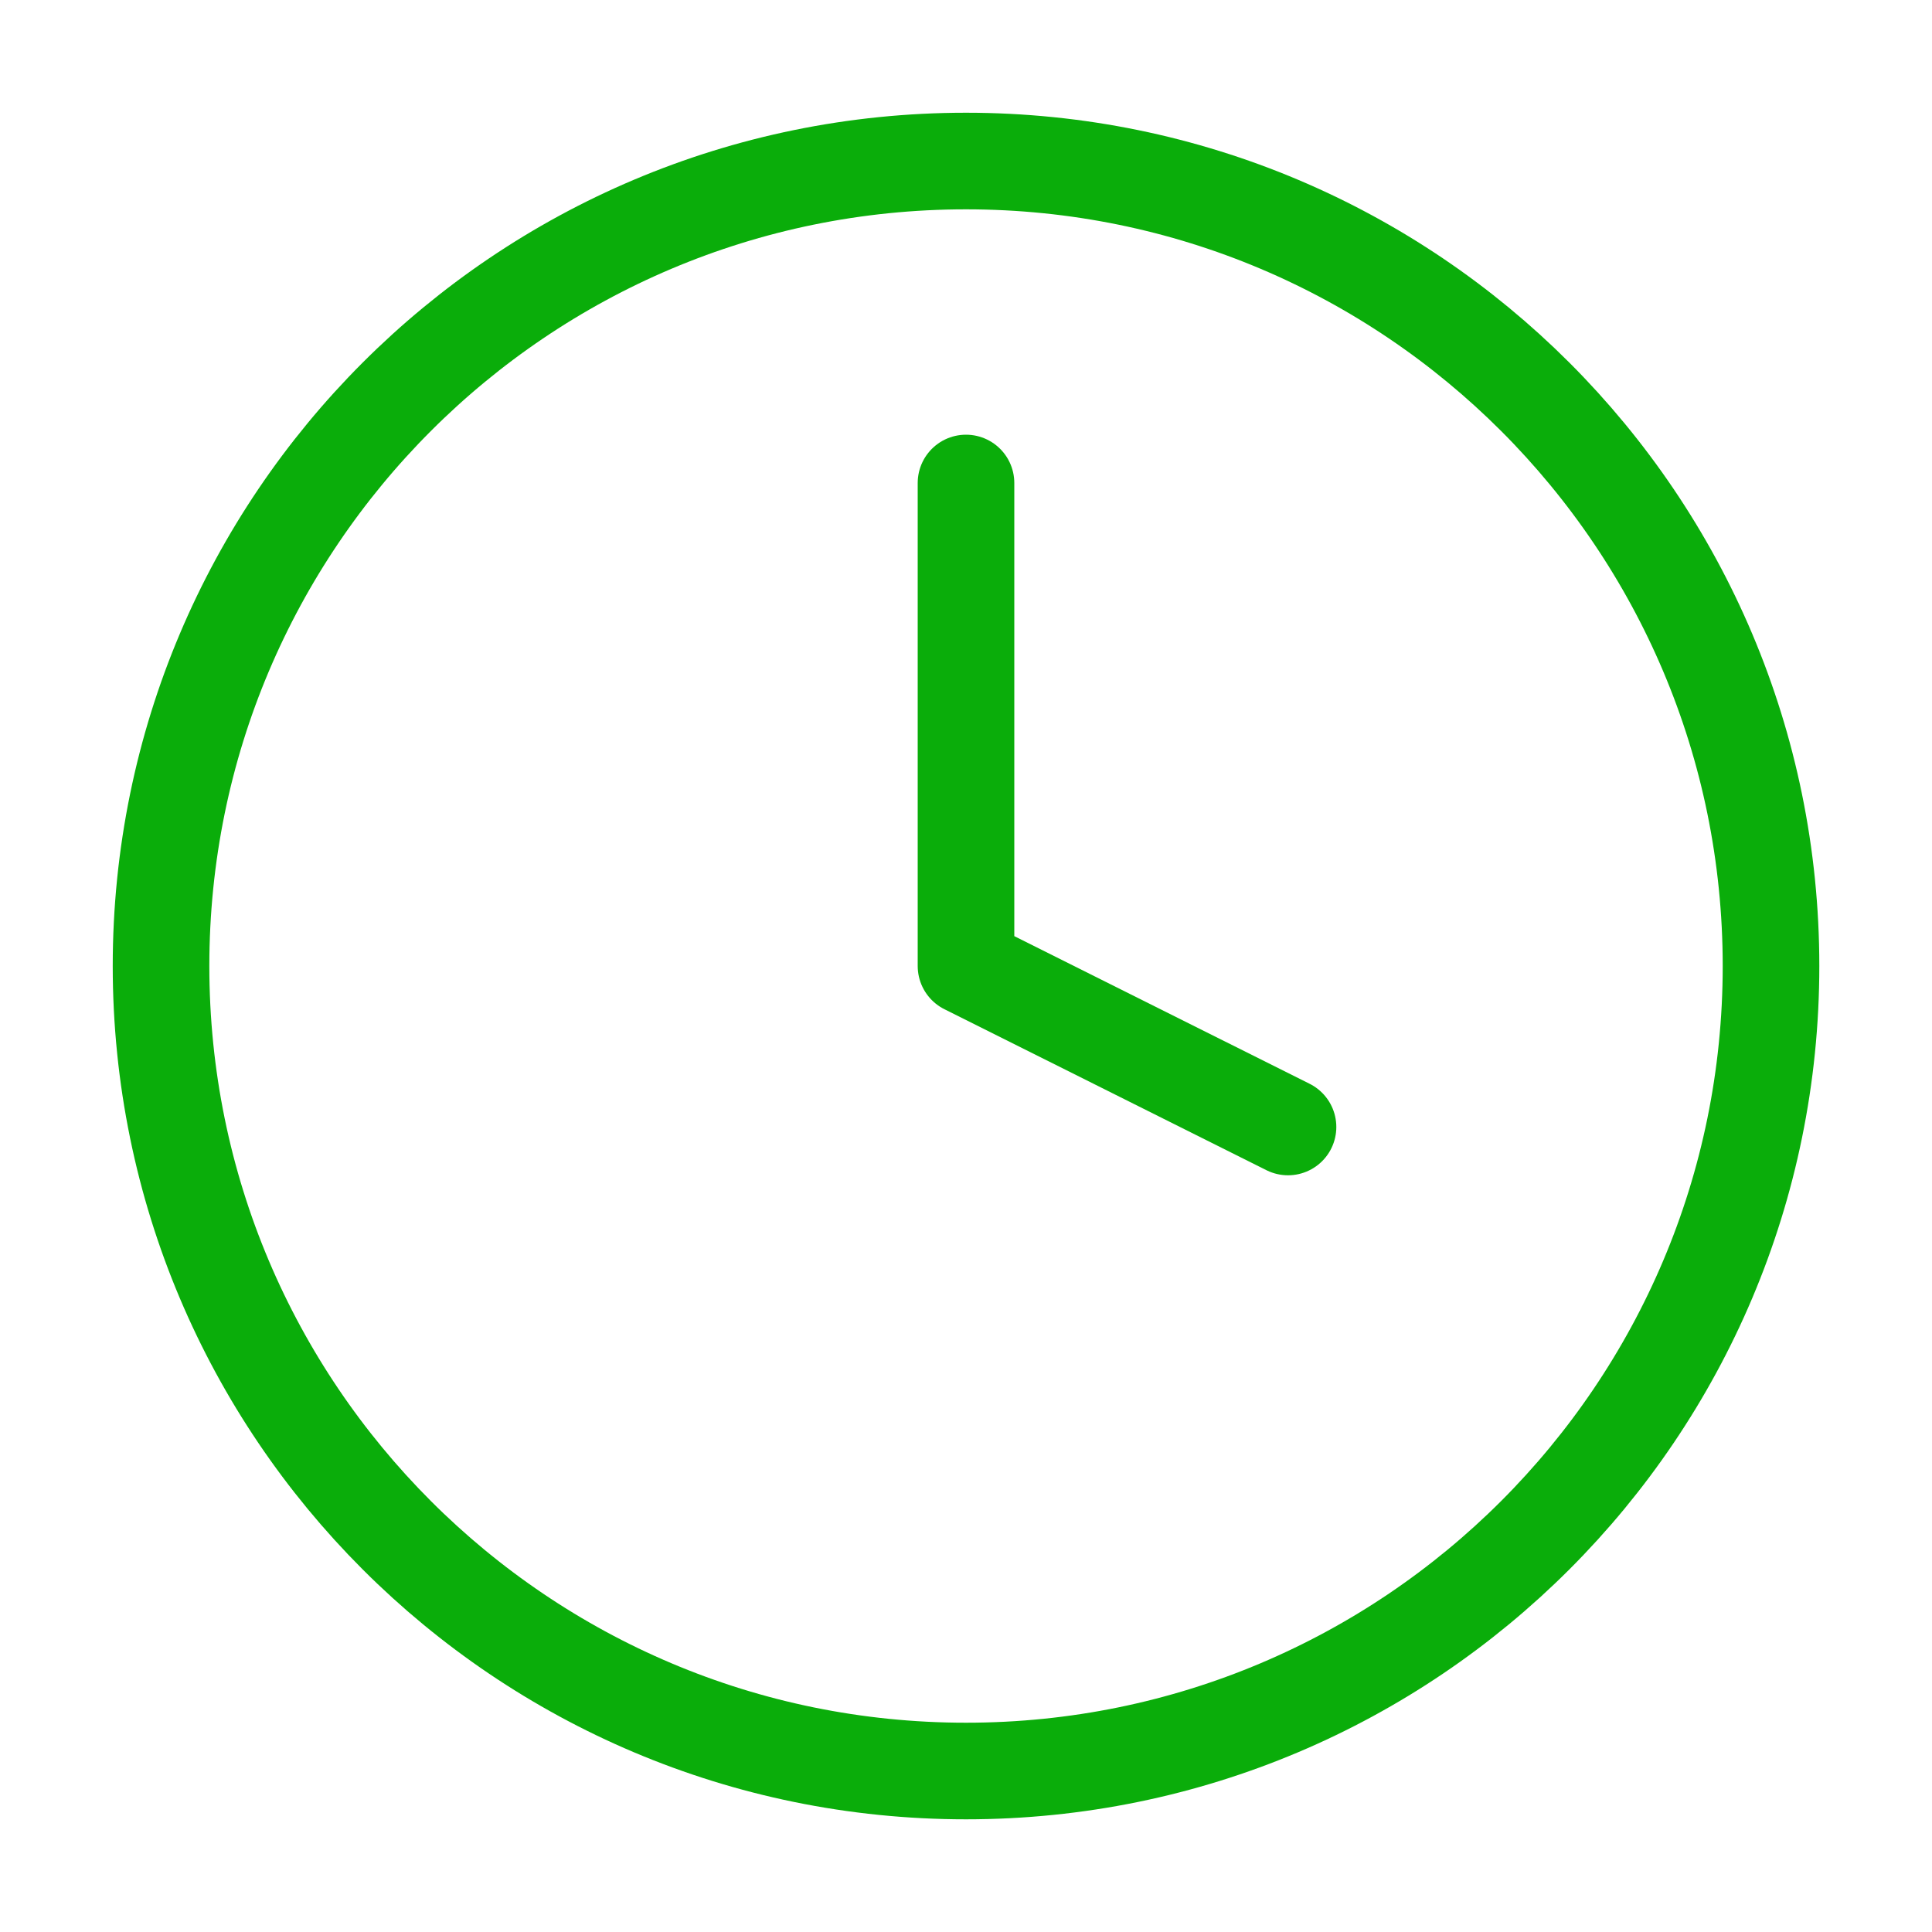
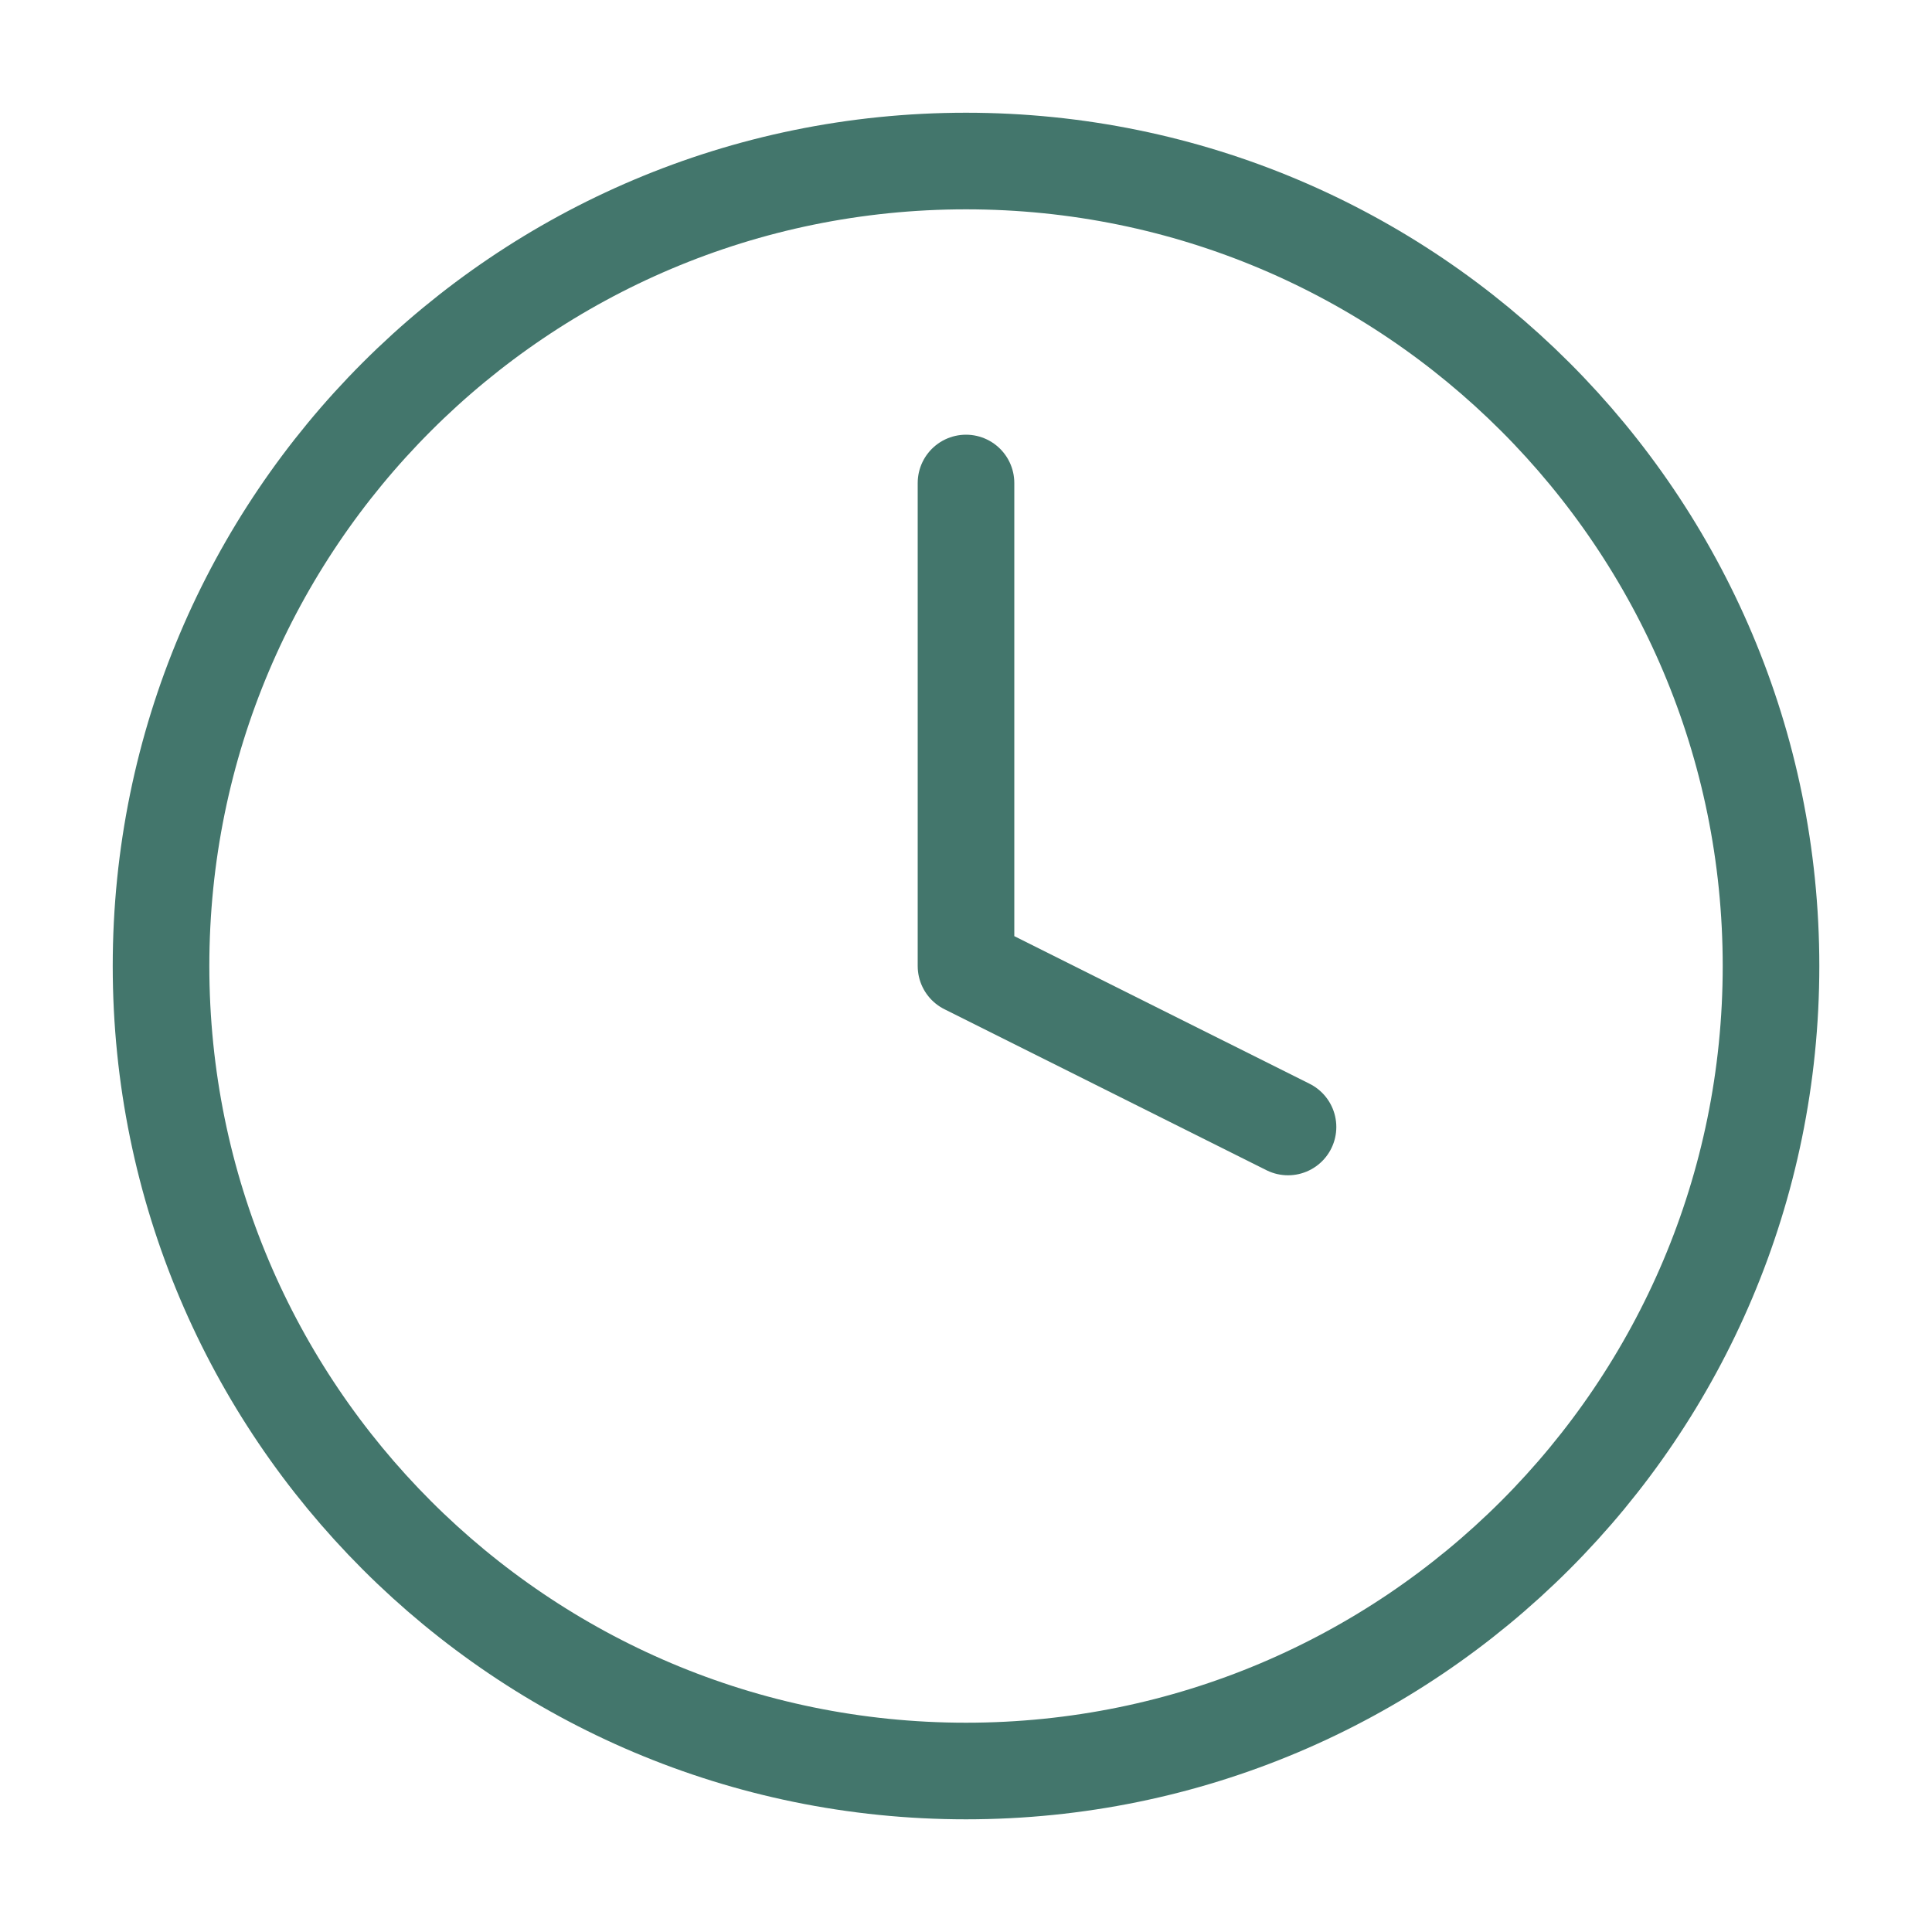
<svg xmlns="http://www.w3.org/2000/svg" width="40" height="40" fill="none">
-   <path d="M20 36.667c9.205 0 16.667-7.462 16.667-16.667 0-9.205-7.462-16.666-16.667-16.666-9.205 0-16.666 7.461-16.666 16.666S10.795 36.667 20 36.667z" stroke="#0AAD0A" stroke-width="2" stroke-linecap="round" stroke-linejoin="round" />
-   <path d="M20 10v10l6.667 3.333" stroke="#0AAD0A" stroke-width="2" stroke-linecap="round" stroke-linejoin="round" />
+   <path d="M20 36.667c9.205 0 16.667-7.462 16.667-16.667 0-9.205-7.462-16.666-16.667-16.666-9.205 0-16.666 7.461-16.666 16.666S10.795 36.667 20 36.667z" stroke="#43766c" stroke-width="2" stroke-linecap="round" stroke-linejoin="round" />
+   <path d="M20 10v10l6.667 3.333" stroke="#43766c" stroke-width="2" stroke-linecap="round" stroke-linejoin="round" />
</svg>
